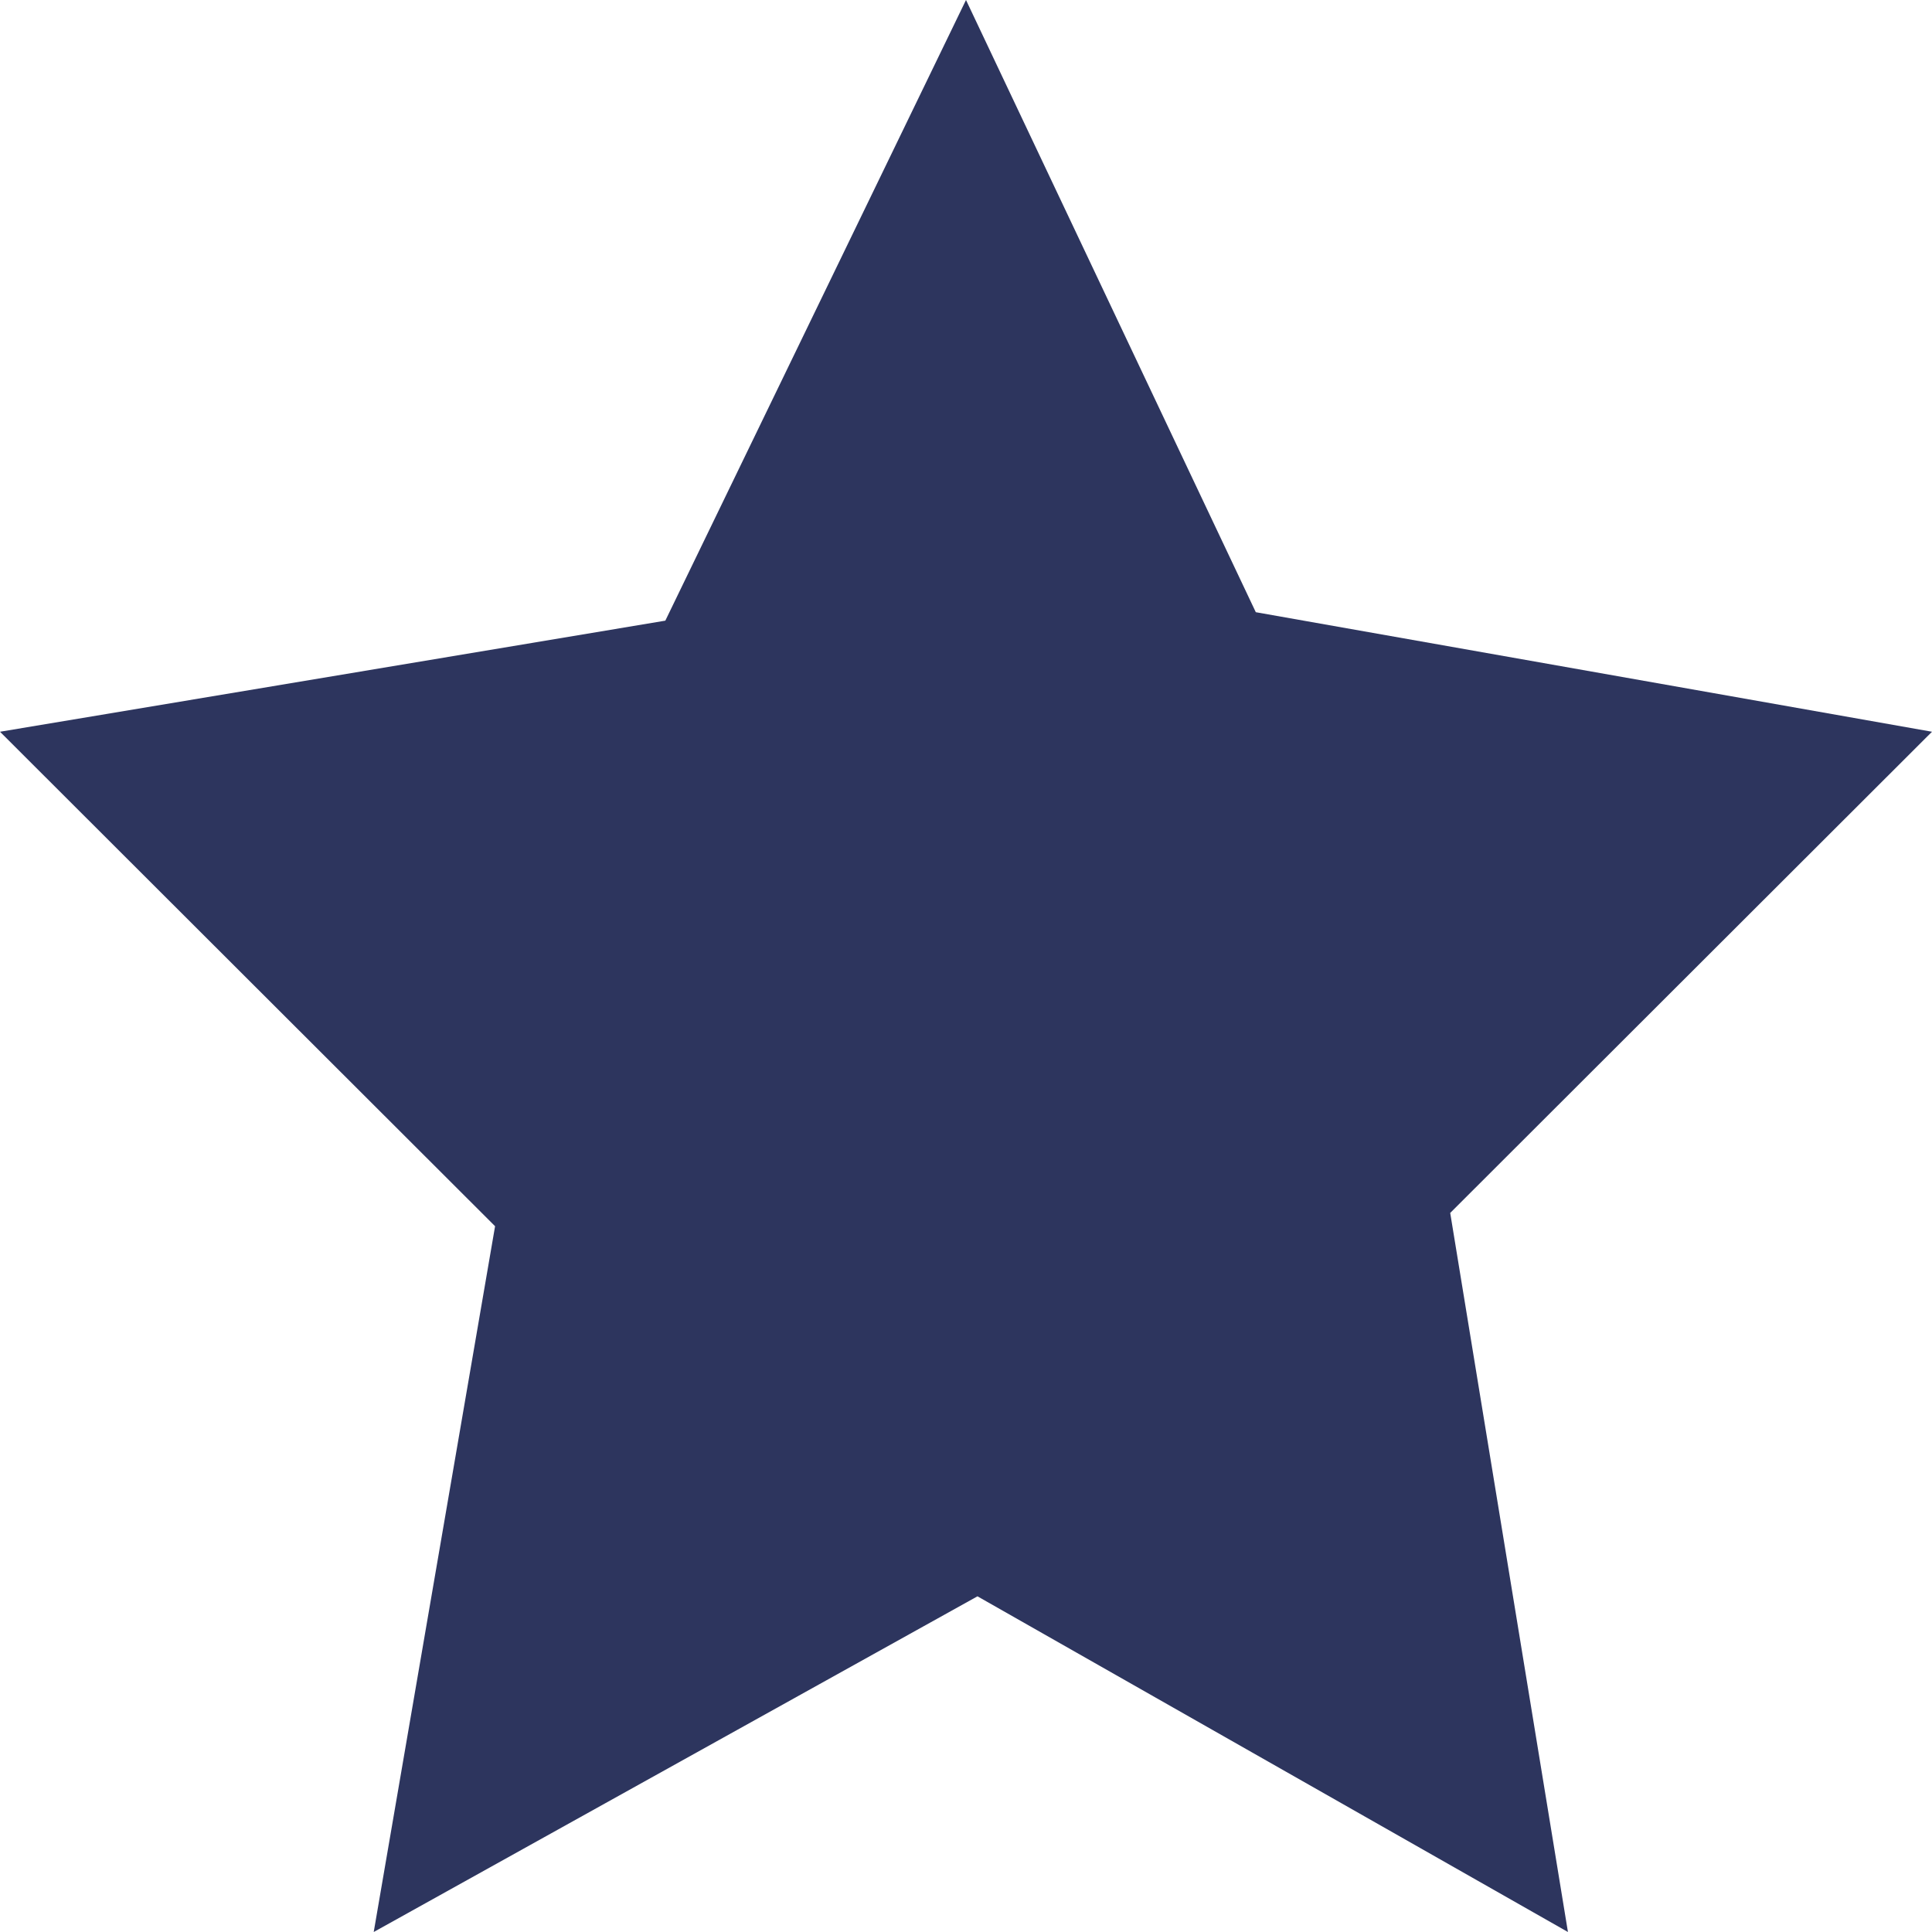
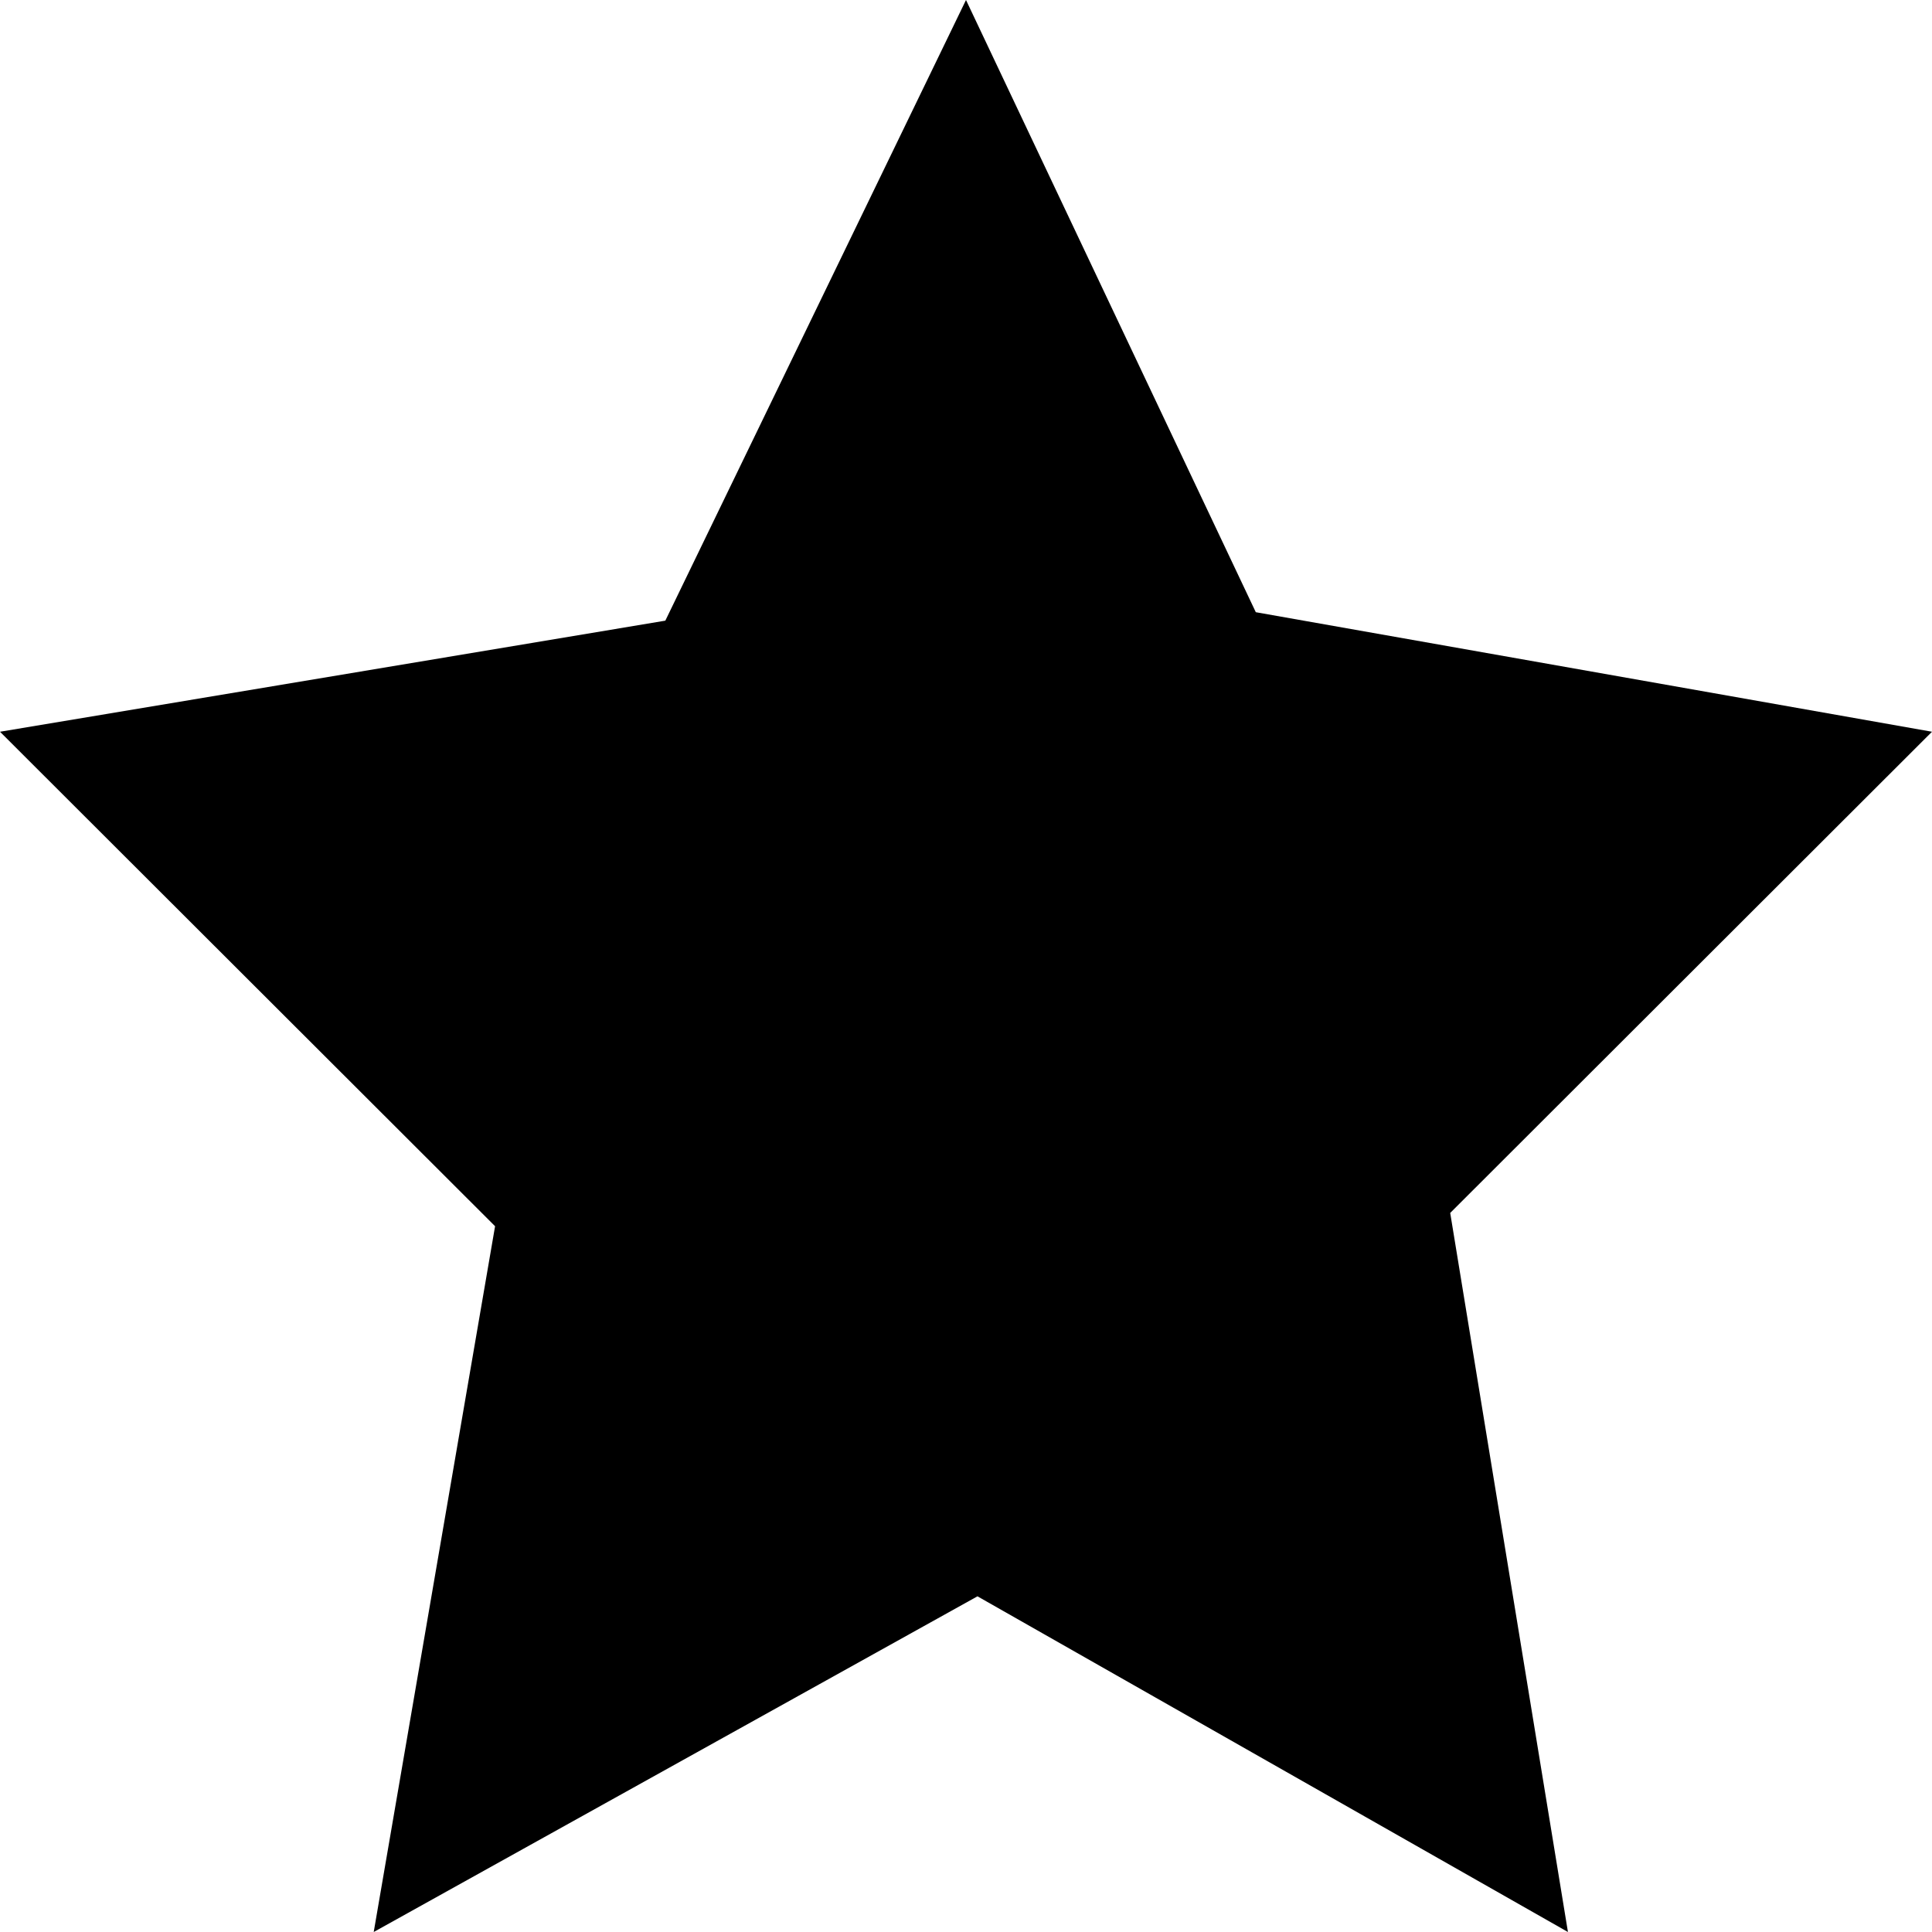
- <svg xmlns="http://www.w3.org/2000/svg" xml:space="preserve" width="32px" height="32px" version="1.1" style="shape-rendering:geometricPrecision; text-rendering:geometricPrecision; image-rendering:optimizeQuality; fill-rule:evenodd; clip-rule:evenodd" viewBox="0 0 32 32">
-   <defs>
-     <style type="text/css">
-    
-     .fil0 {fill:#2D355E}
-    
-   </style>
-   </defs>
-   <g id="Camada_x0020_1">
-     <polygon class="fil0" points="16,0 20.8,10.14 32,12.12 24.02,20.09 25.97,32 16.19,26.44 6.19,32 8.2,20.31 0,12.12 11.02,10.28 " />
+ <svg xmlns="http://www.w3.org/2000/svg" id="star" width="32" height="32" viewBox="0 0 32 32">
+   <g id="star">
+     <polygon points="16 0 20.8 10.14 32 12.12 24.02 20.09 25.97 32 16.19 26.44 6.19 32 8.2 20.31 0 12.12 11.02 10.28 16 0" fill="currentcolor" fill-rule="evenodd" />
  </g>
</svg>
